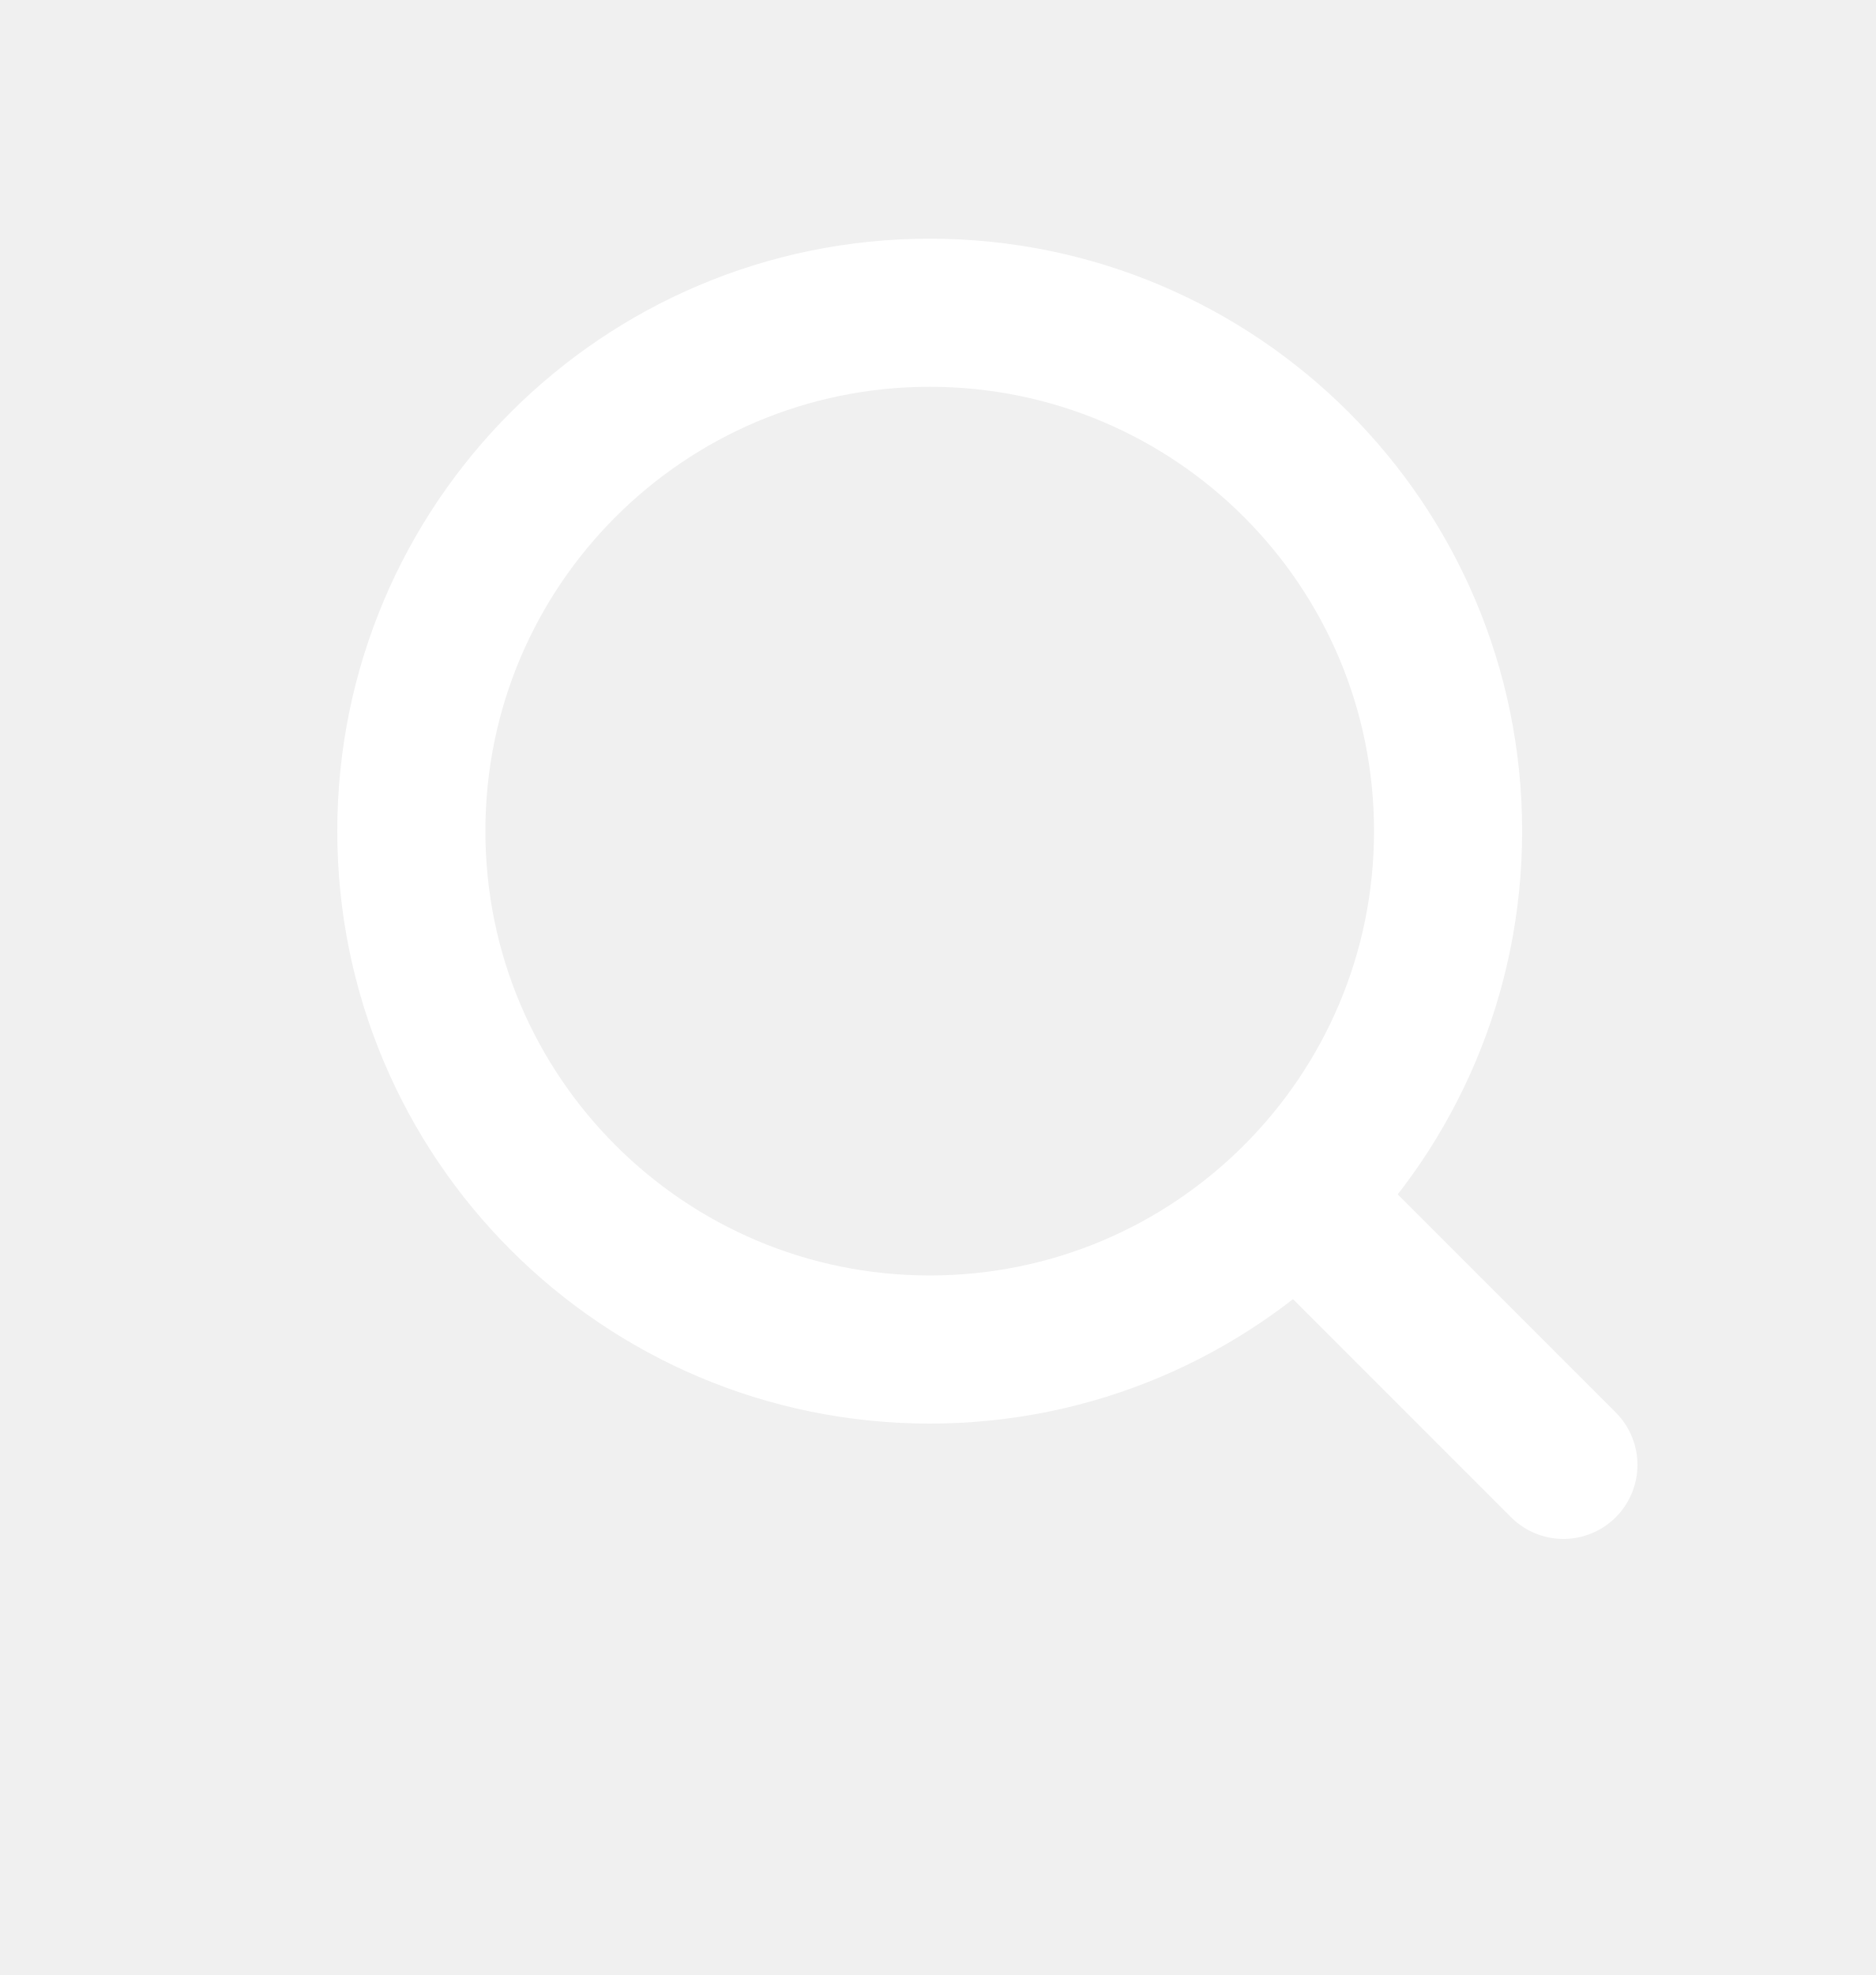
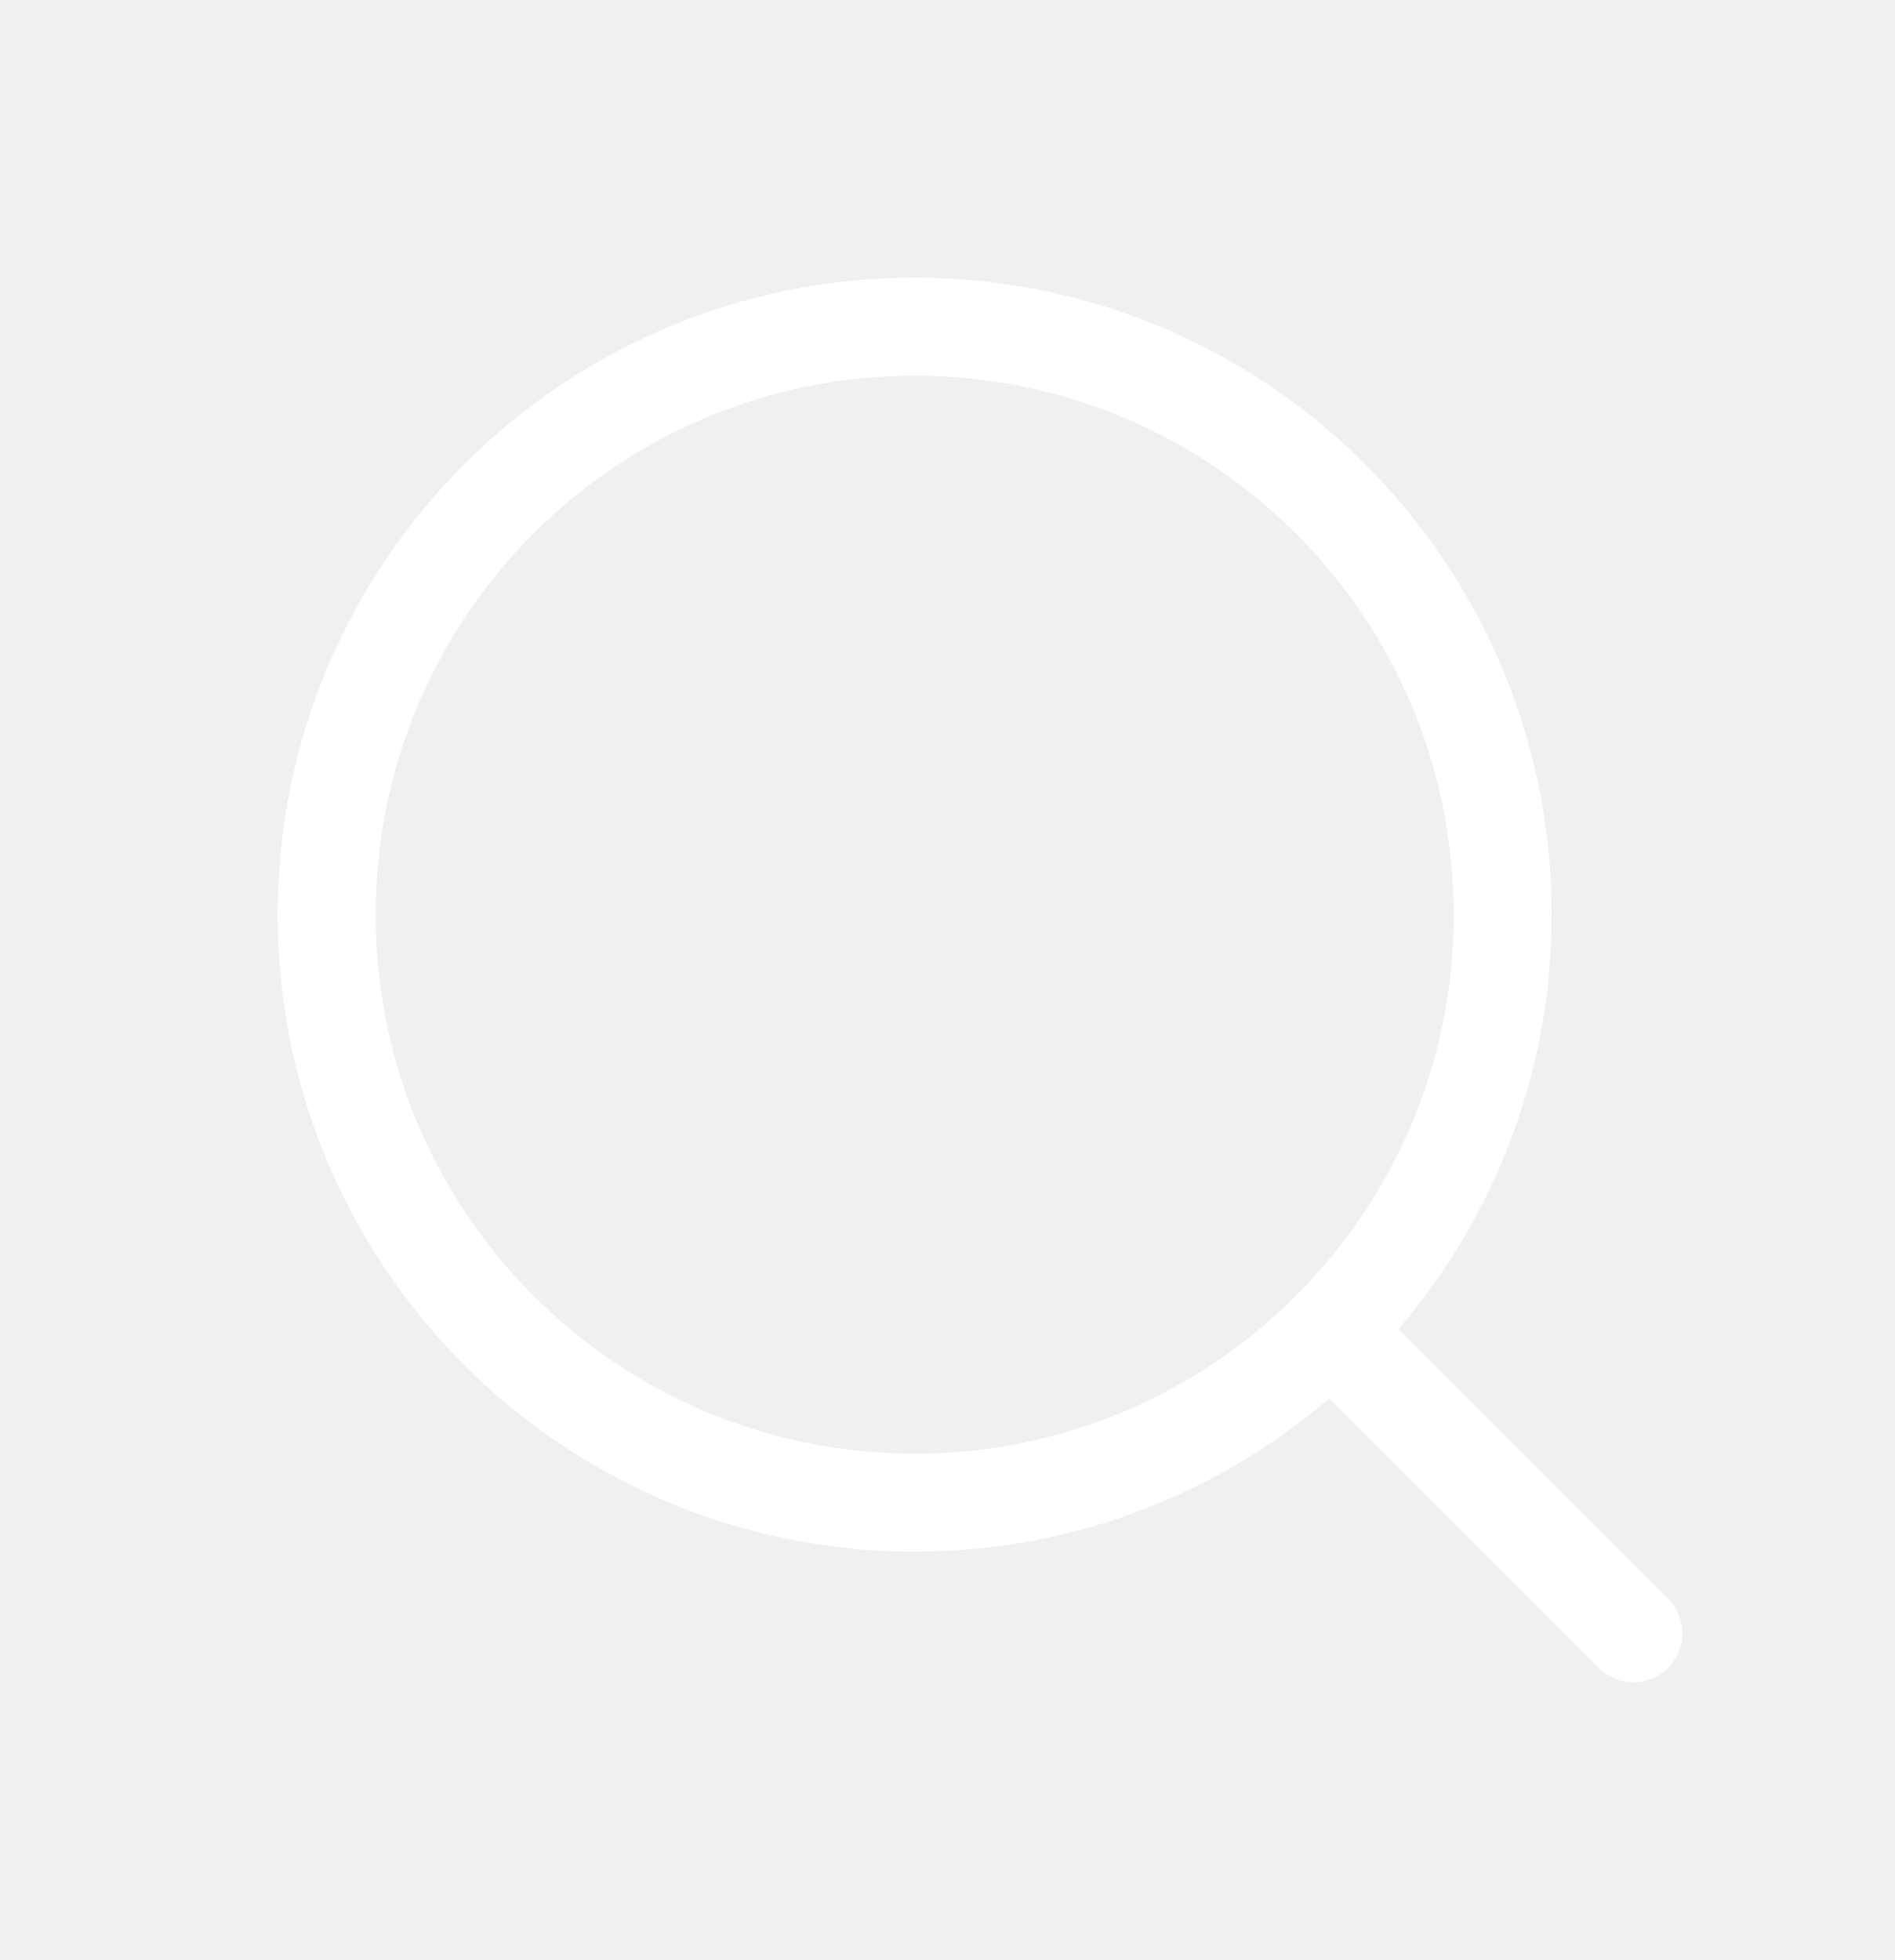
- <svg xmlns="http://www.w3.org/2000/svg" width="19" height="20" viewBox="0 0 19 20" fill="none">
-   <g clip-path="url(#clip0_4031_4351)">
-     <path d="M13.209 12.209L15.834 14.834" stroke="white" stroke-width="1.5" stroke-linecap="round" stroke-linejoin="round" />
-     <path d="M14.666 8.416C14.666 5.517 12.316 3.167 9.416 3.167C6.517 3.167 4.166 5.517 4.166 8.416C4.166 11.316 6.517 13.666 9.416 13.666C12.316 13.666 14.666 11.316 14.666 8.416Z" stroke="white" stroke-width="1.5" stroke-linejoin="round" />
-   </g>
-   <defs>
-     <clipPath id="clip0_4031_4351">
-       <rect width="14" height="14" fill="white" transform="translate(3 2)" />
-     </clipPath>
-   </defs>
+ <svg xmlns="http://www.w3.org/2000/svg" width="29" height="30" viewBox="0 0 29 30" fill="none">
+   <path d="M20.5 20.5L25 25" stroke="white" stroke-width="1.5" stroke-linecap="round" stroke-linejoin="round" />
+   <path d="M23 14C23 9.029 18.971 5 14 5C9.029 5 5 9.029 5 14C5 18.971 9.029 23 14 23C18.971 23 23 18.971 23 14Z" stroke="white" stroke-width="1.5" stroke-linejoin="round" />
</svg>
